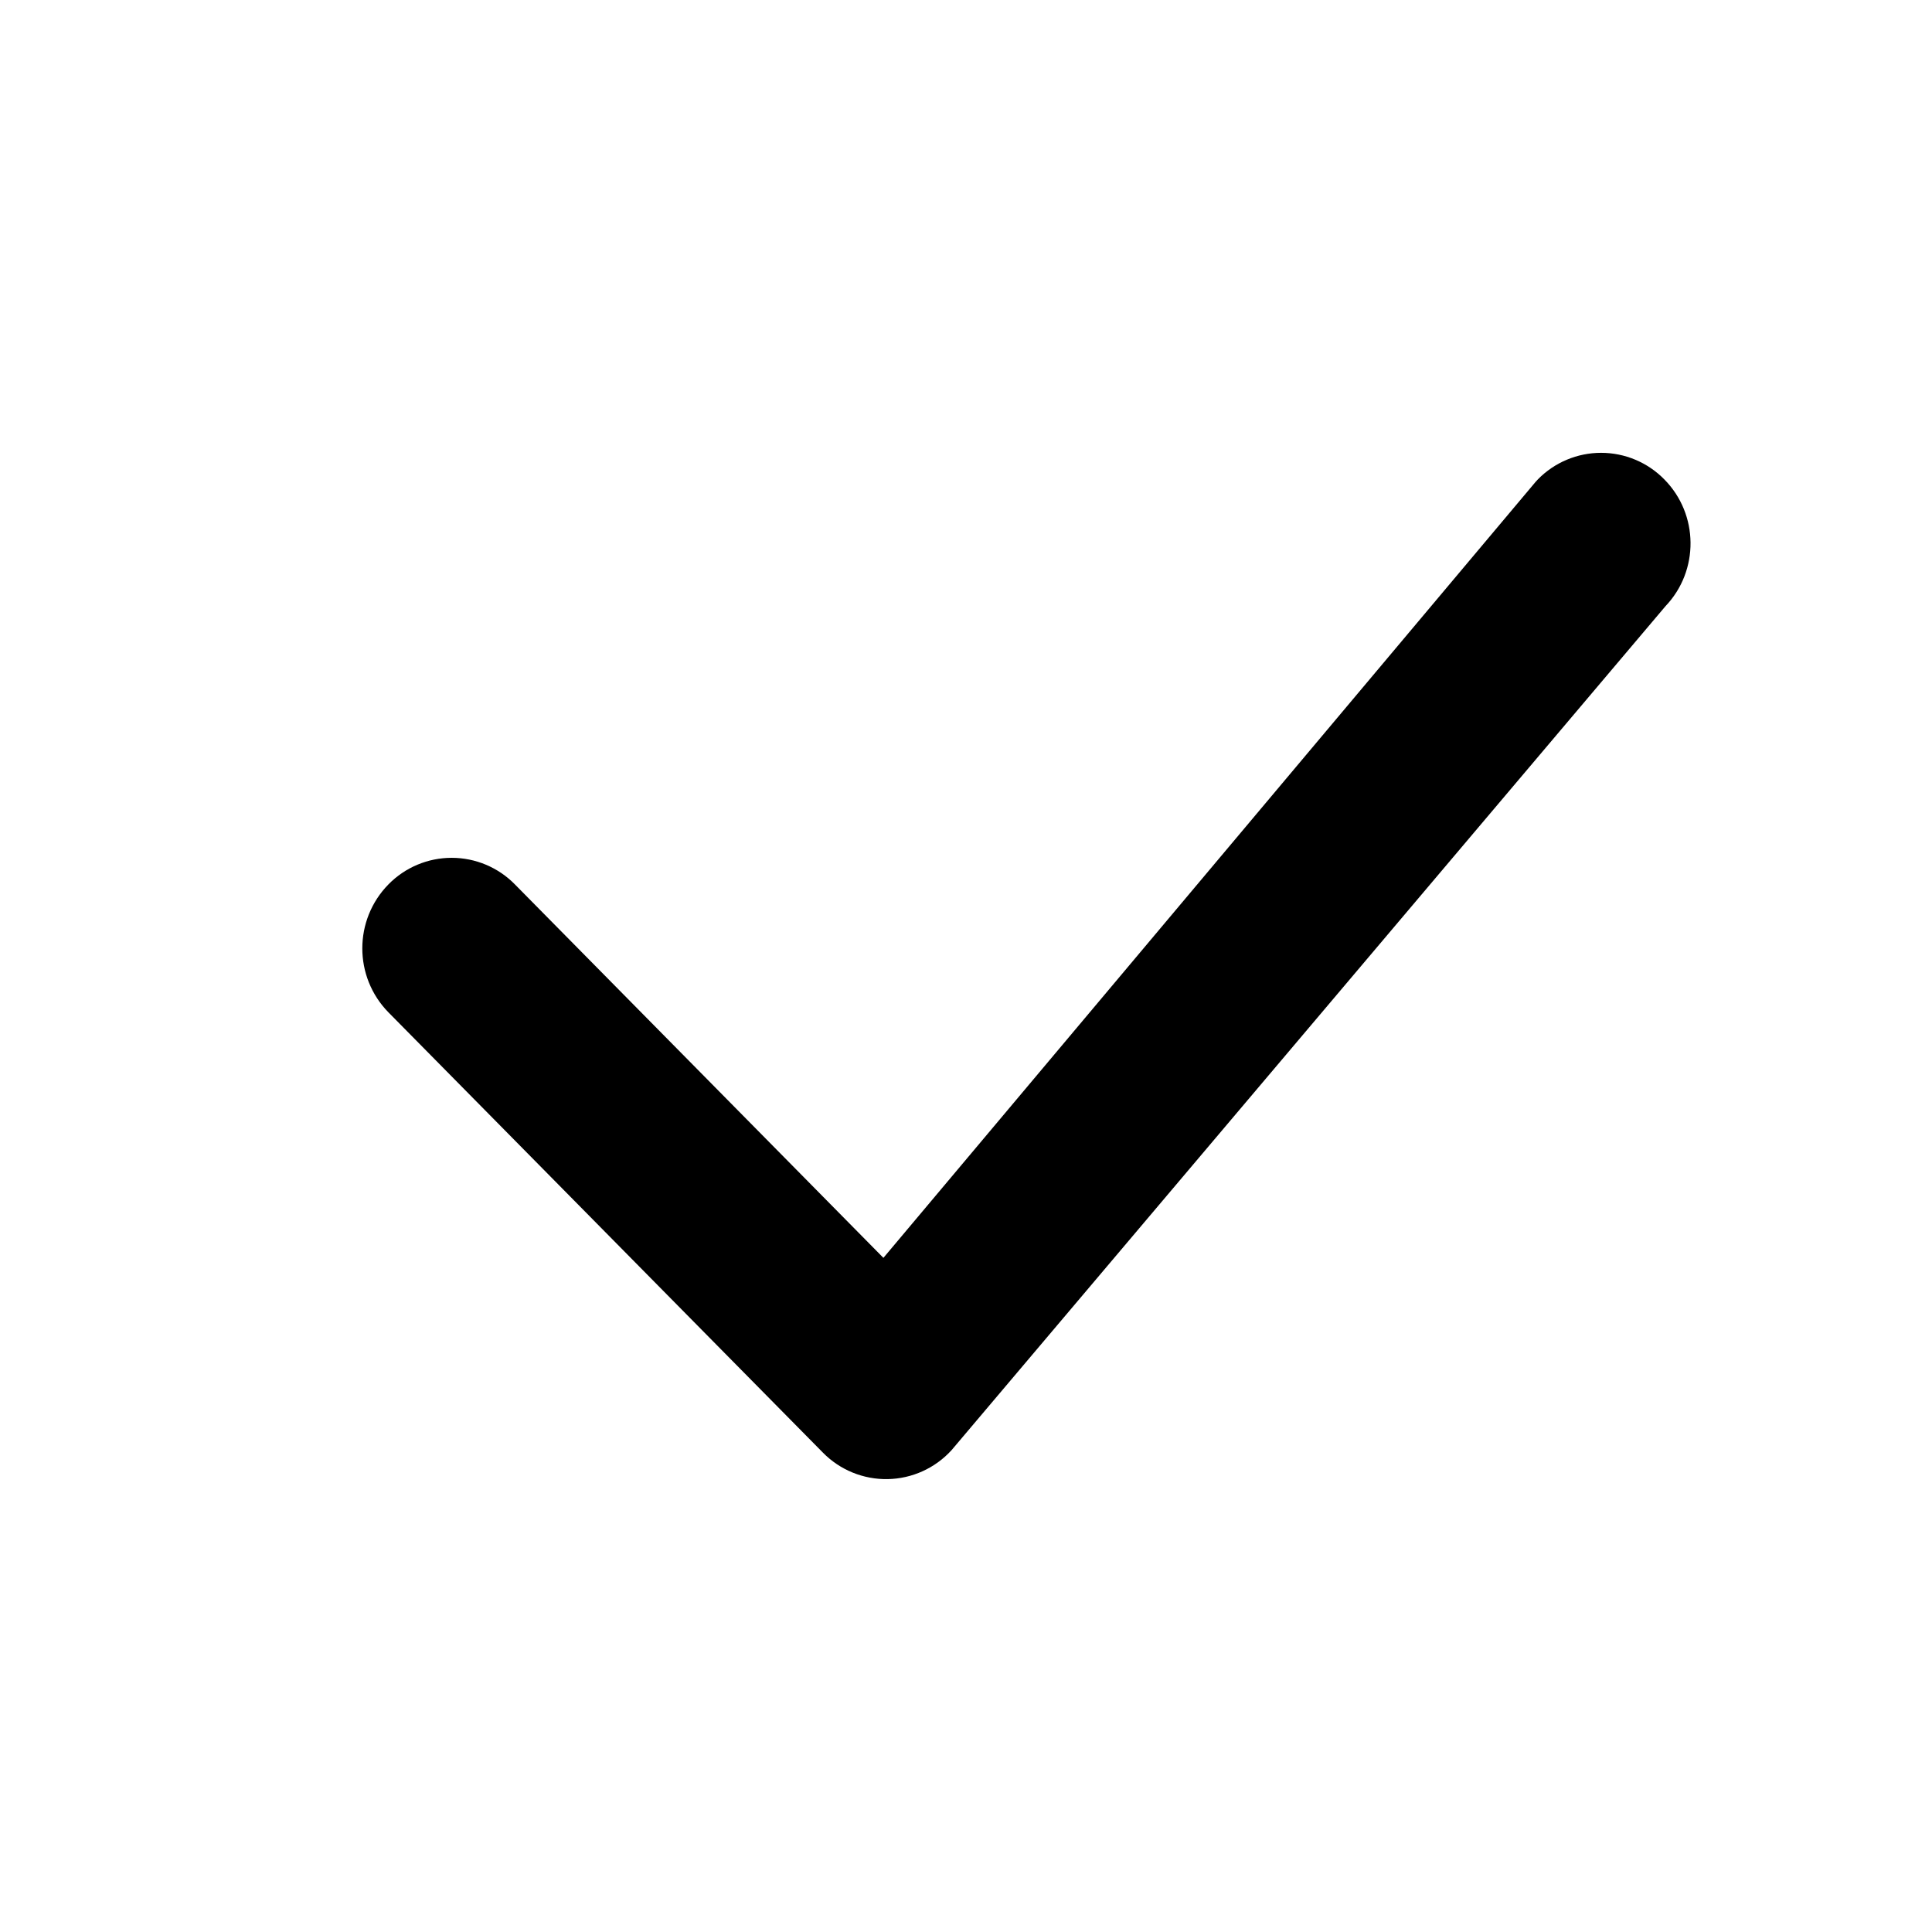
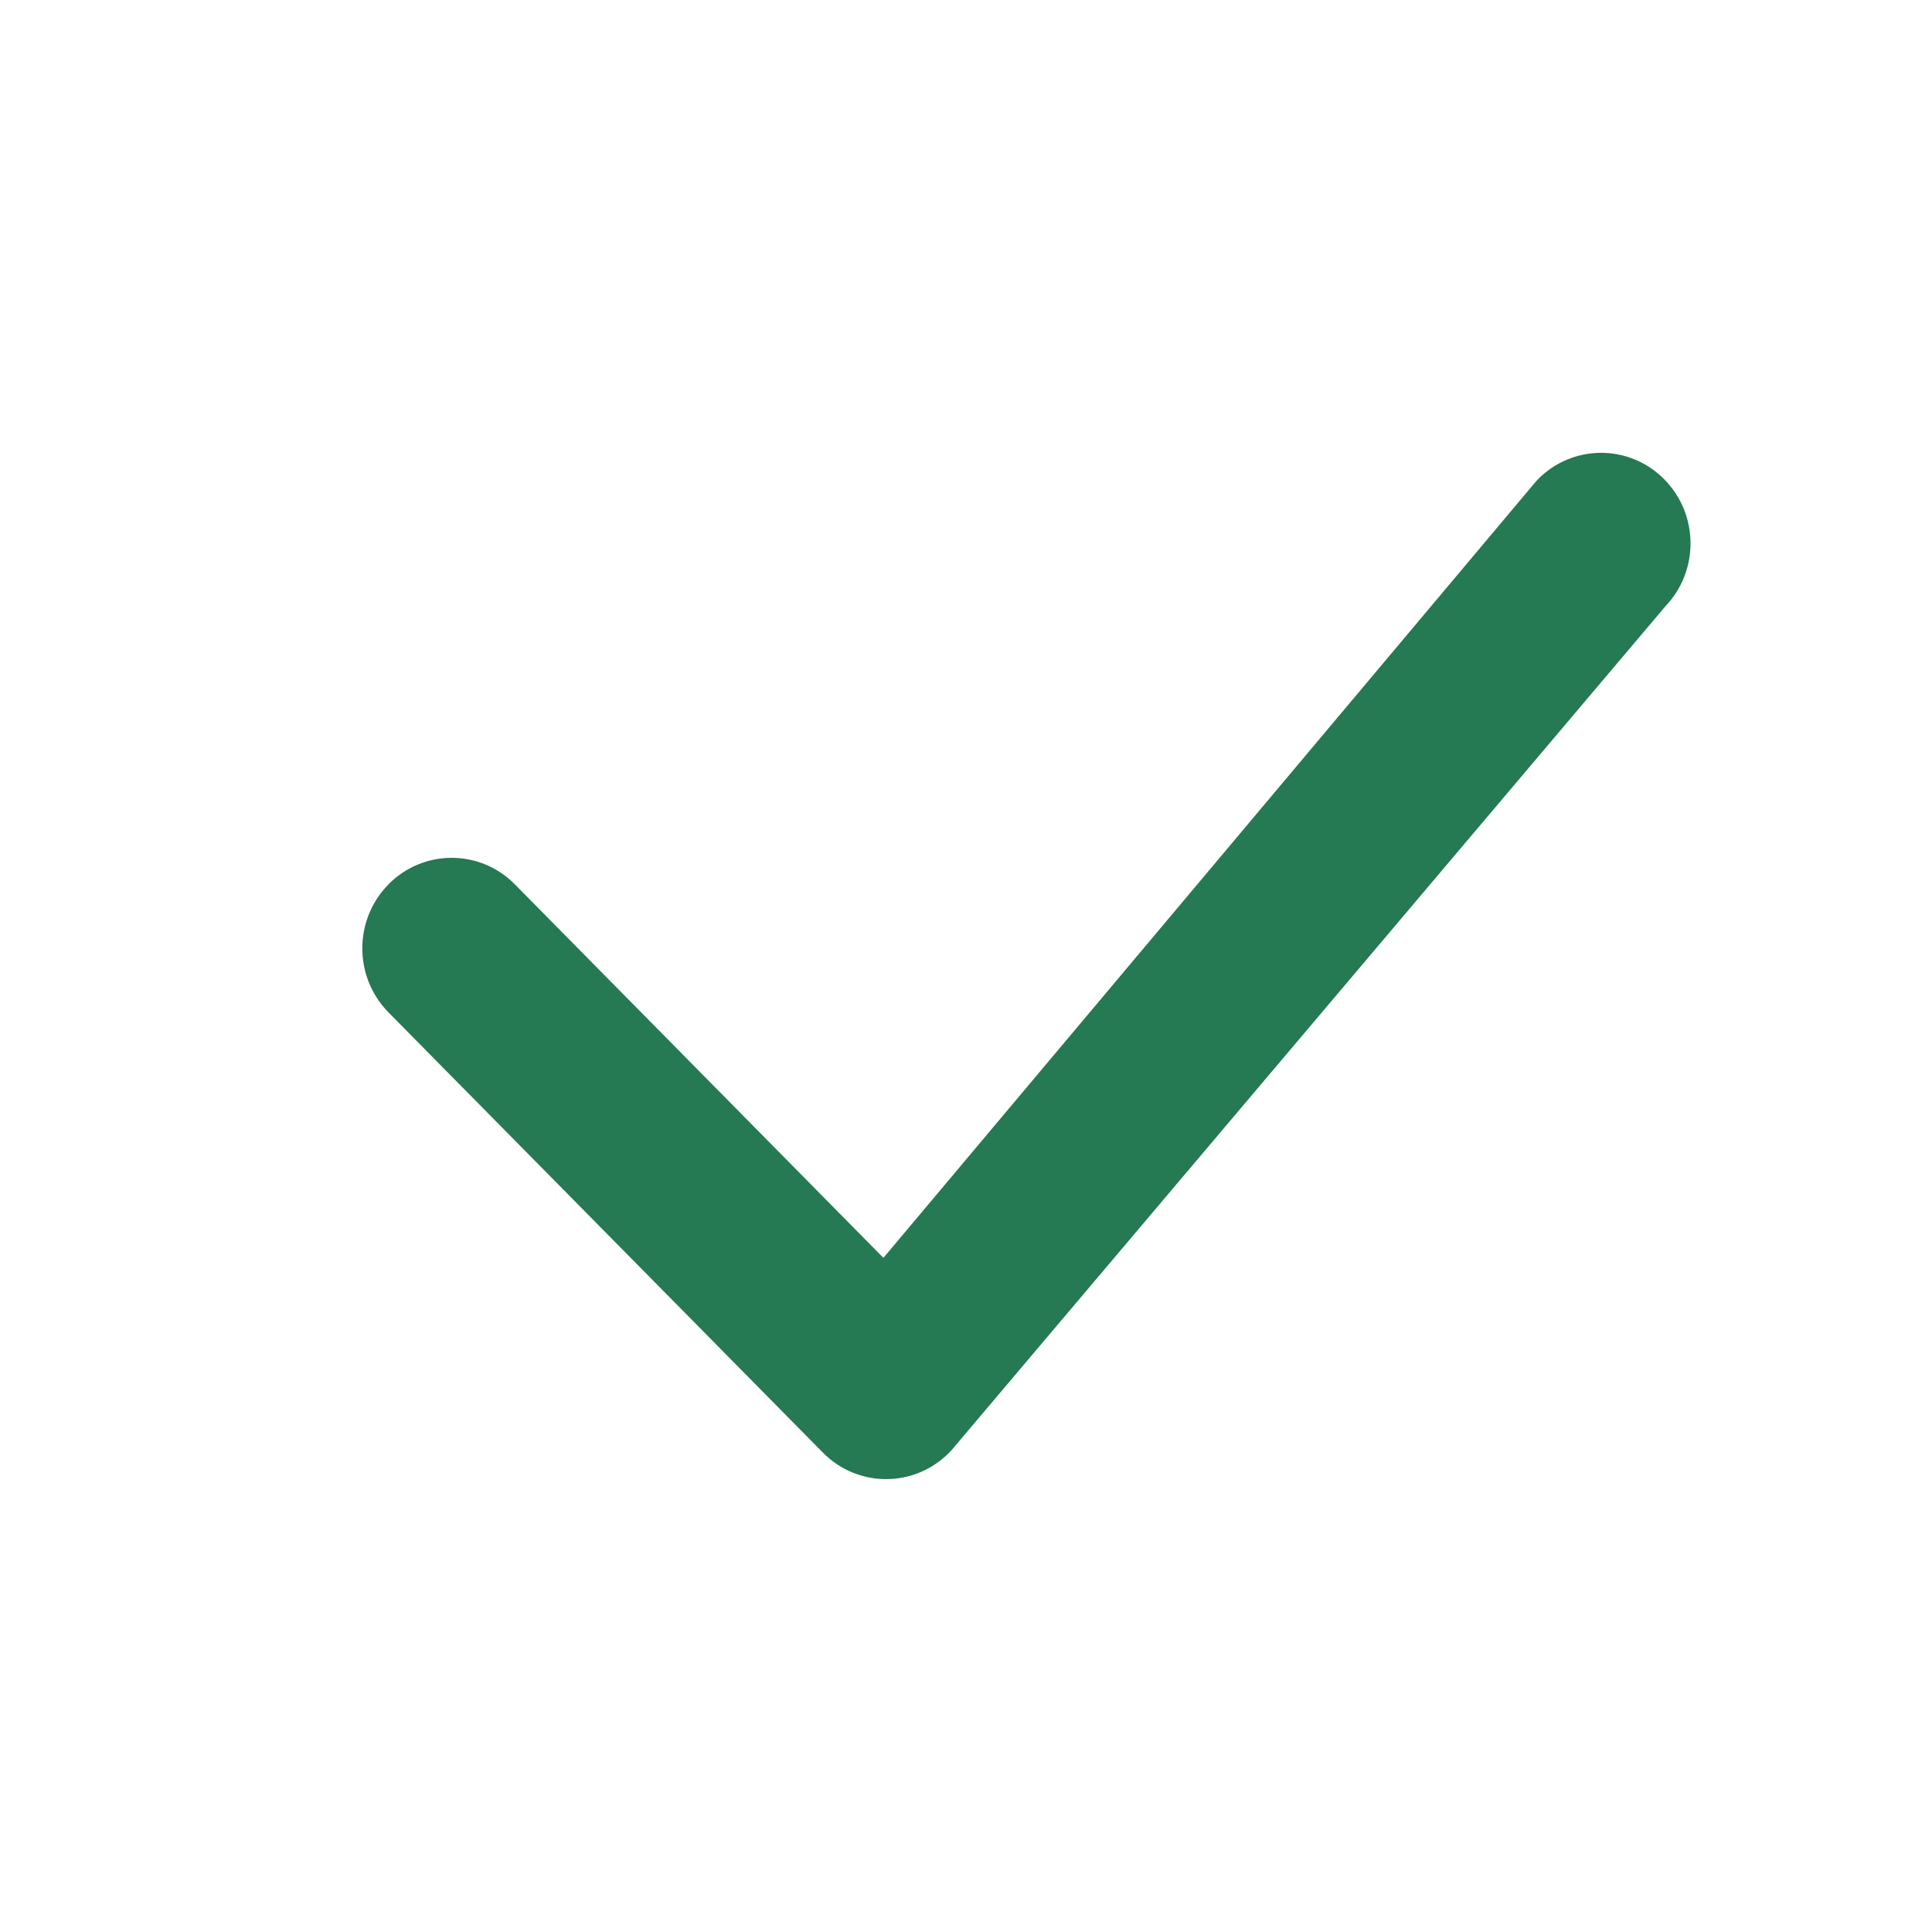
- <svg xmlns="http://www.w3.org/2000/svg" width="16" height="16" fill="currentColor" class="bi bi-check-lg" viewBox="0 0 16 16">
+ <svg xmlns="http://www.w3.org/2000/svg" width="16" height="16" fill="#257953" class="bi bi-check-lg" viewBox="0 0 16 16">
  <path d="M12.736 3.97a.733.733 0 0 1 1.047 0c.286.289.29.756.01 1.05L7.88 12.01a.733.733 0 0 1-1.065.02L3.217 8.384a.757.757 0 0 1 0-1.06.733.733 0 0 1 1.047 0l3.052 3.093 5.4-6.425a.247.247 0 0 1 .02-.022Z" />
</svg>
